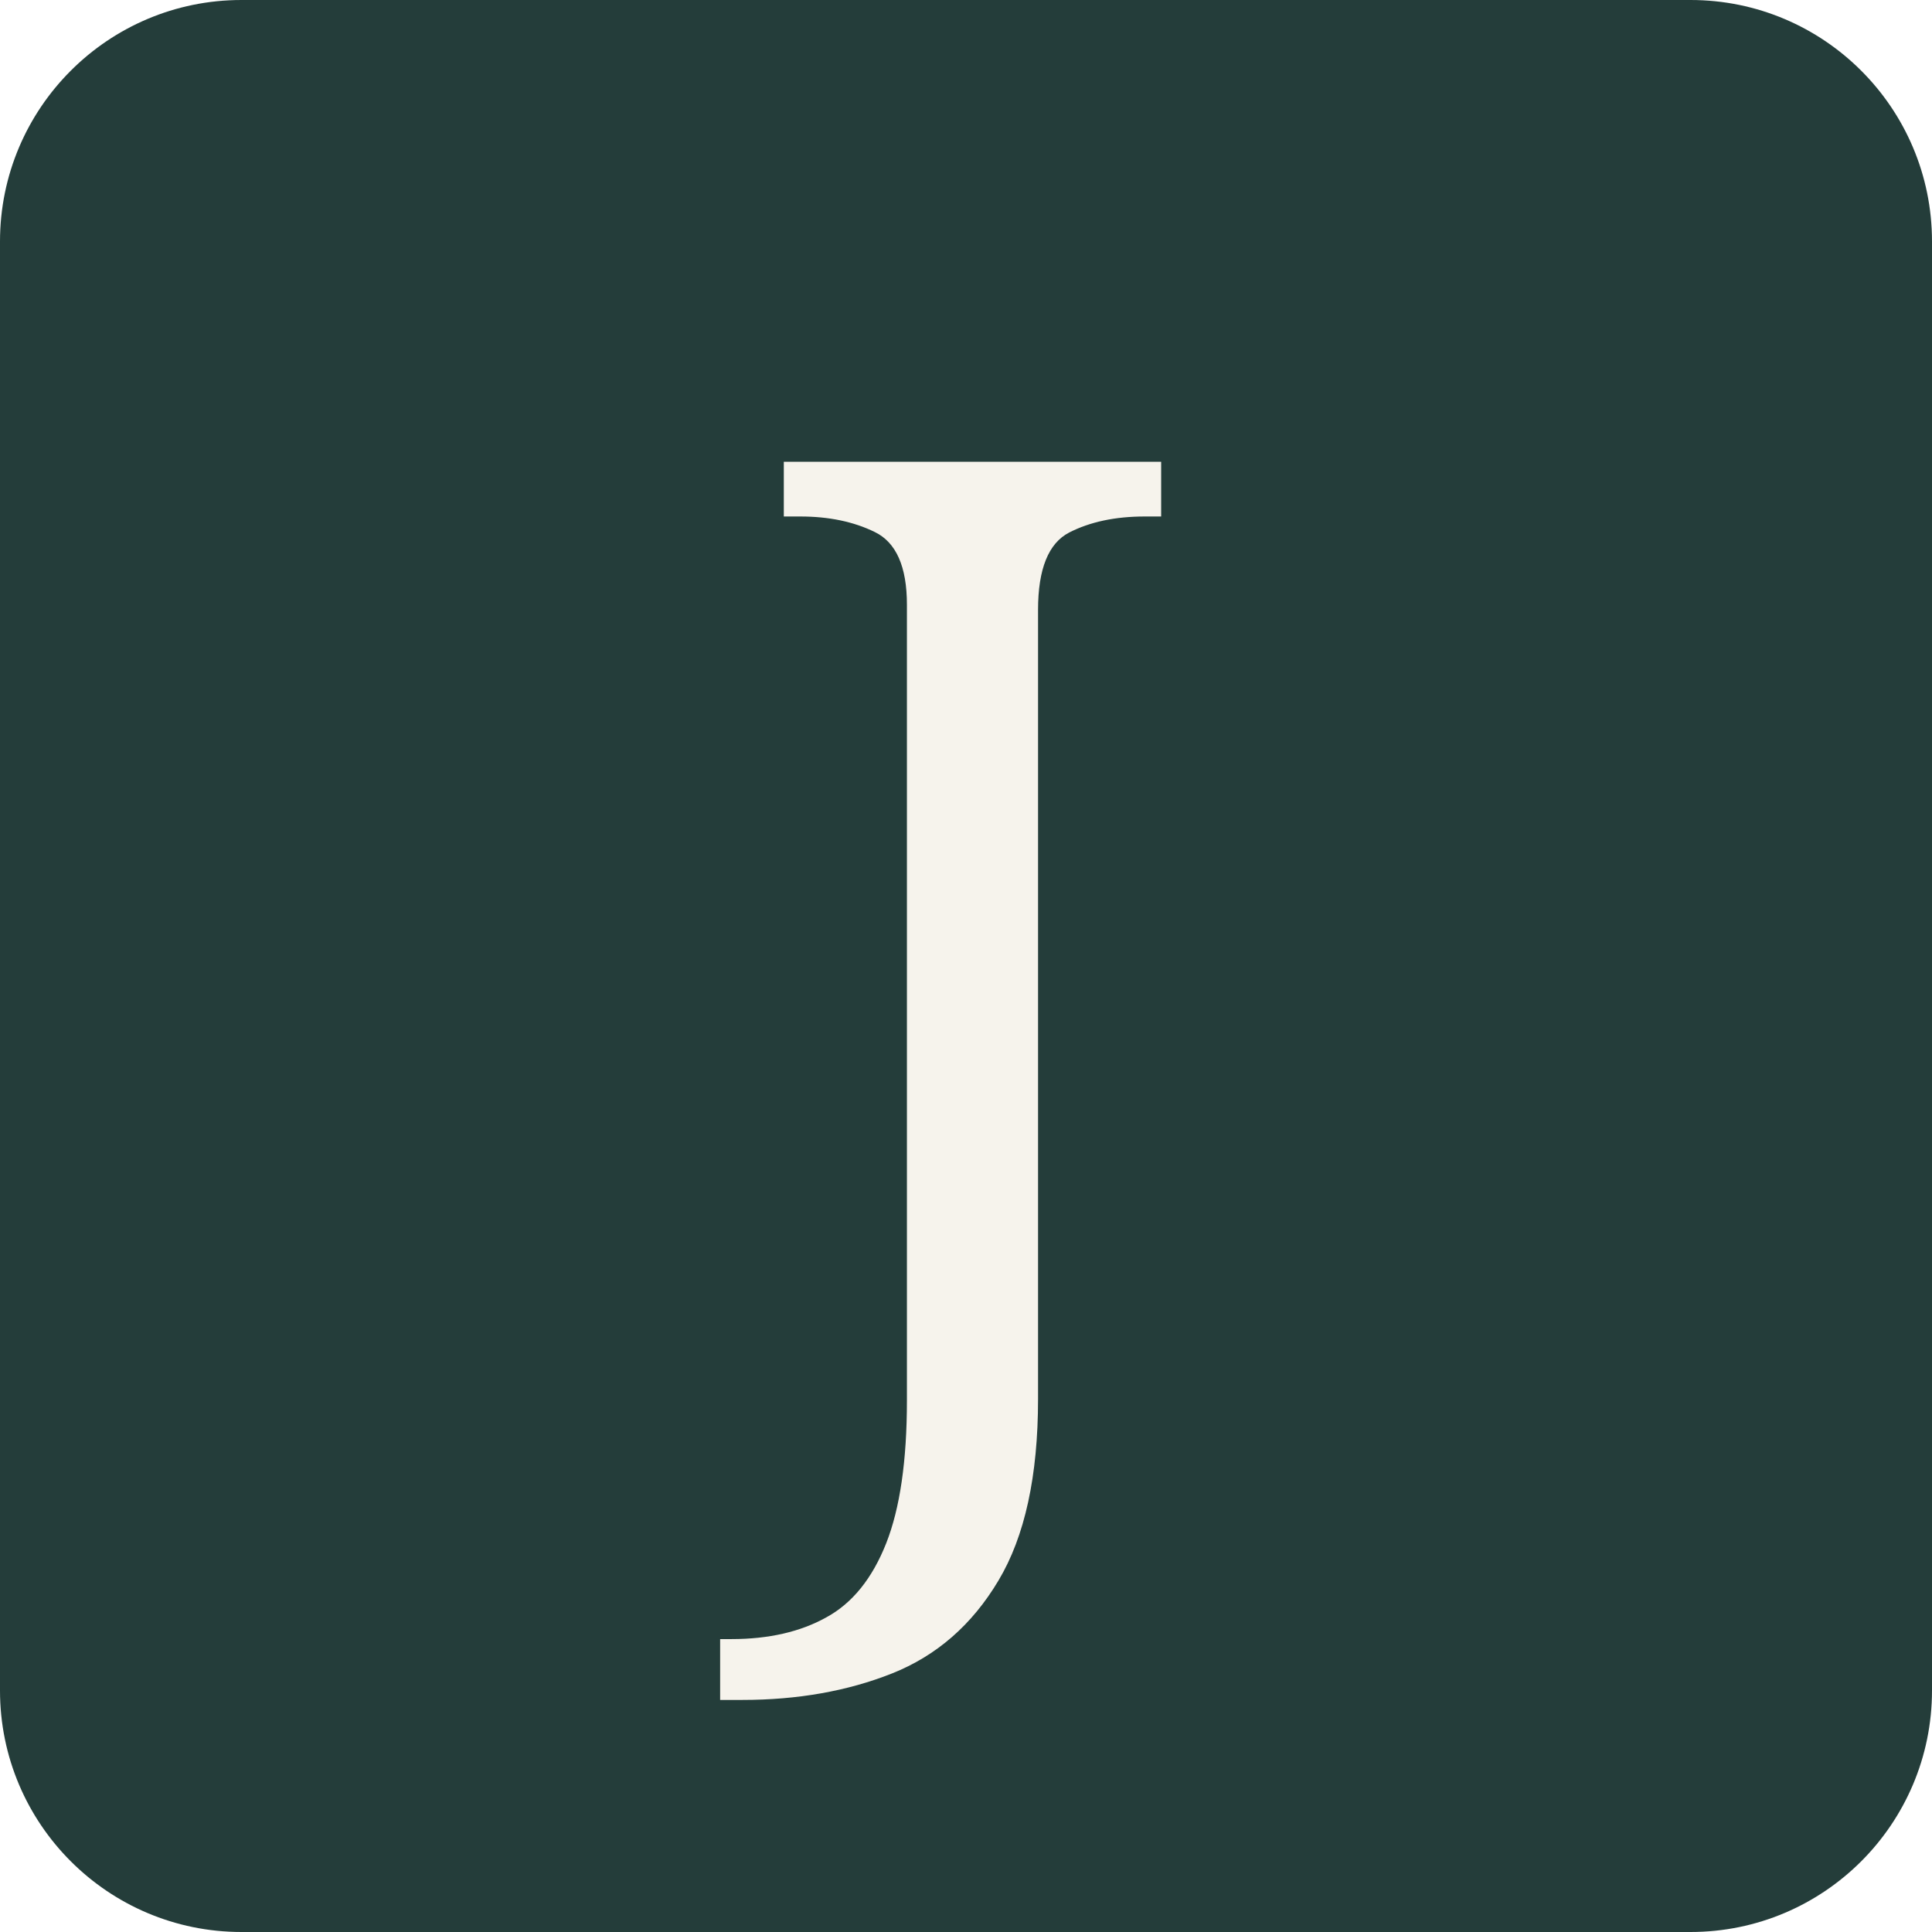
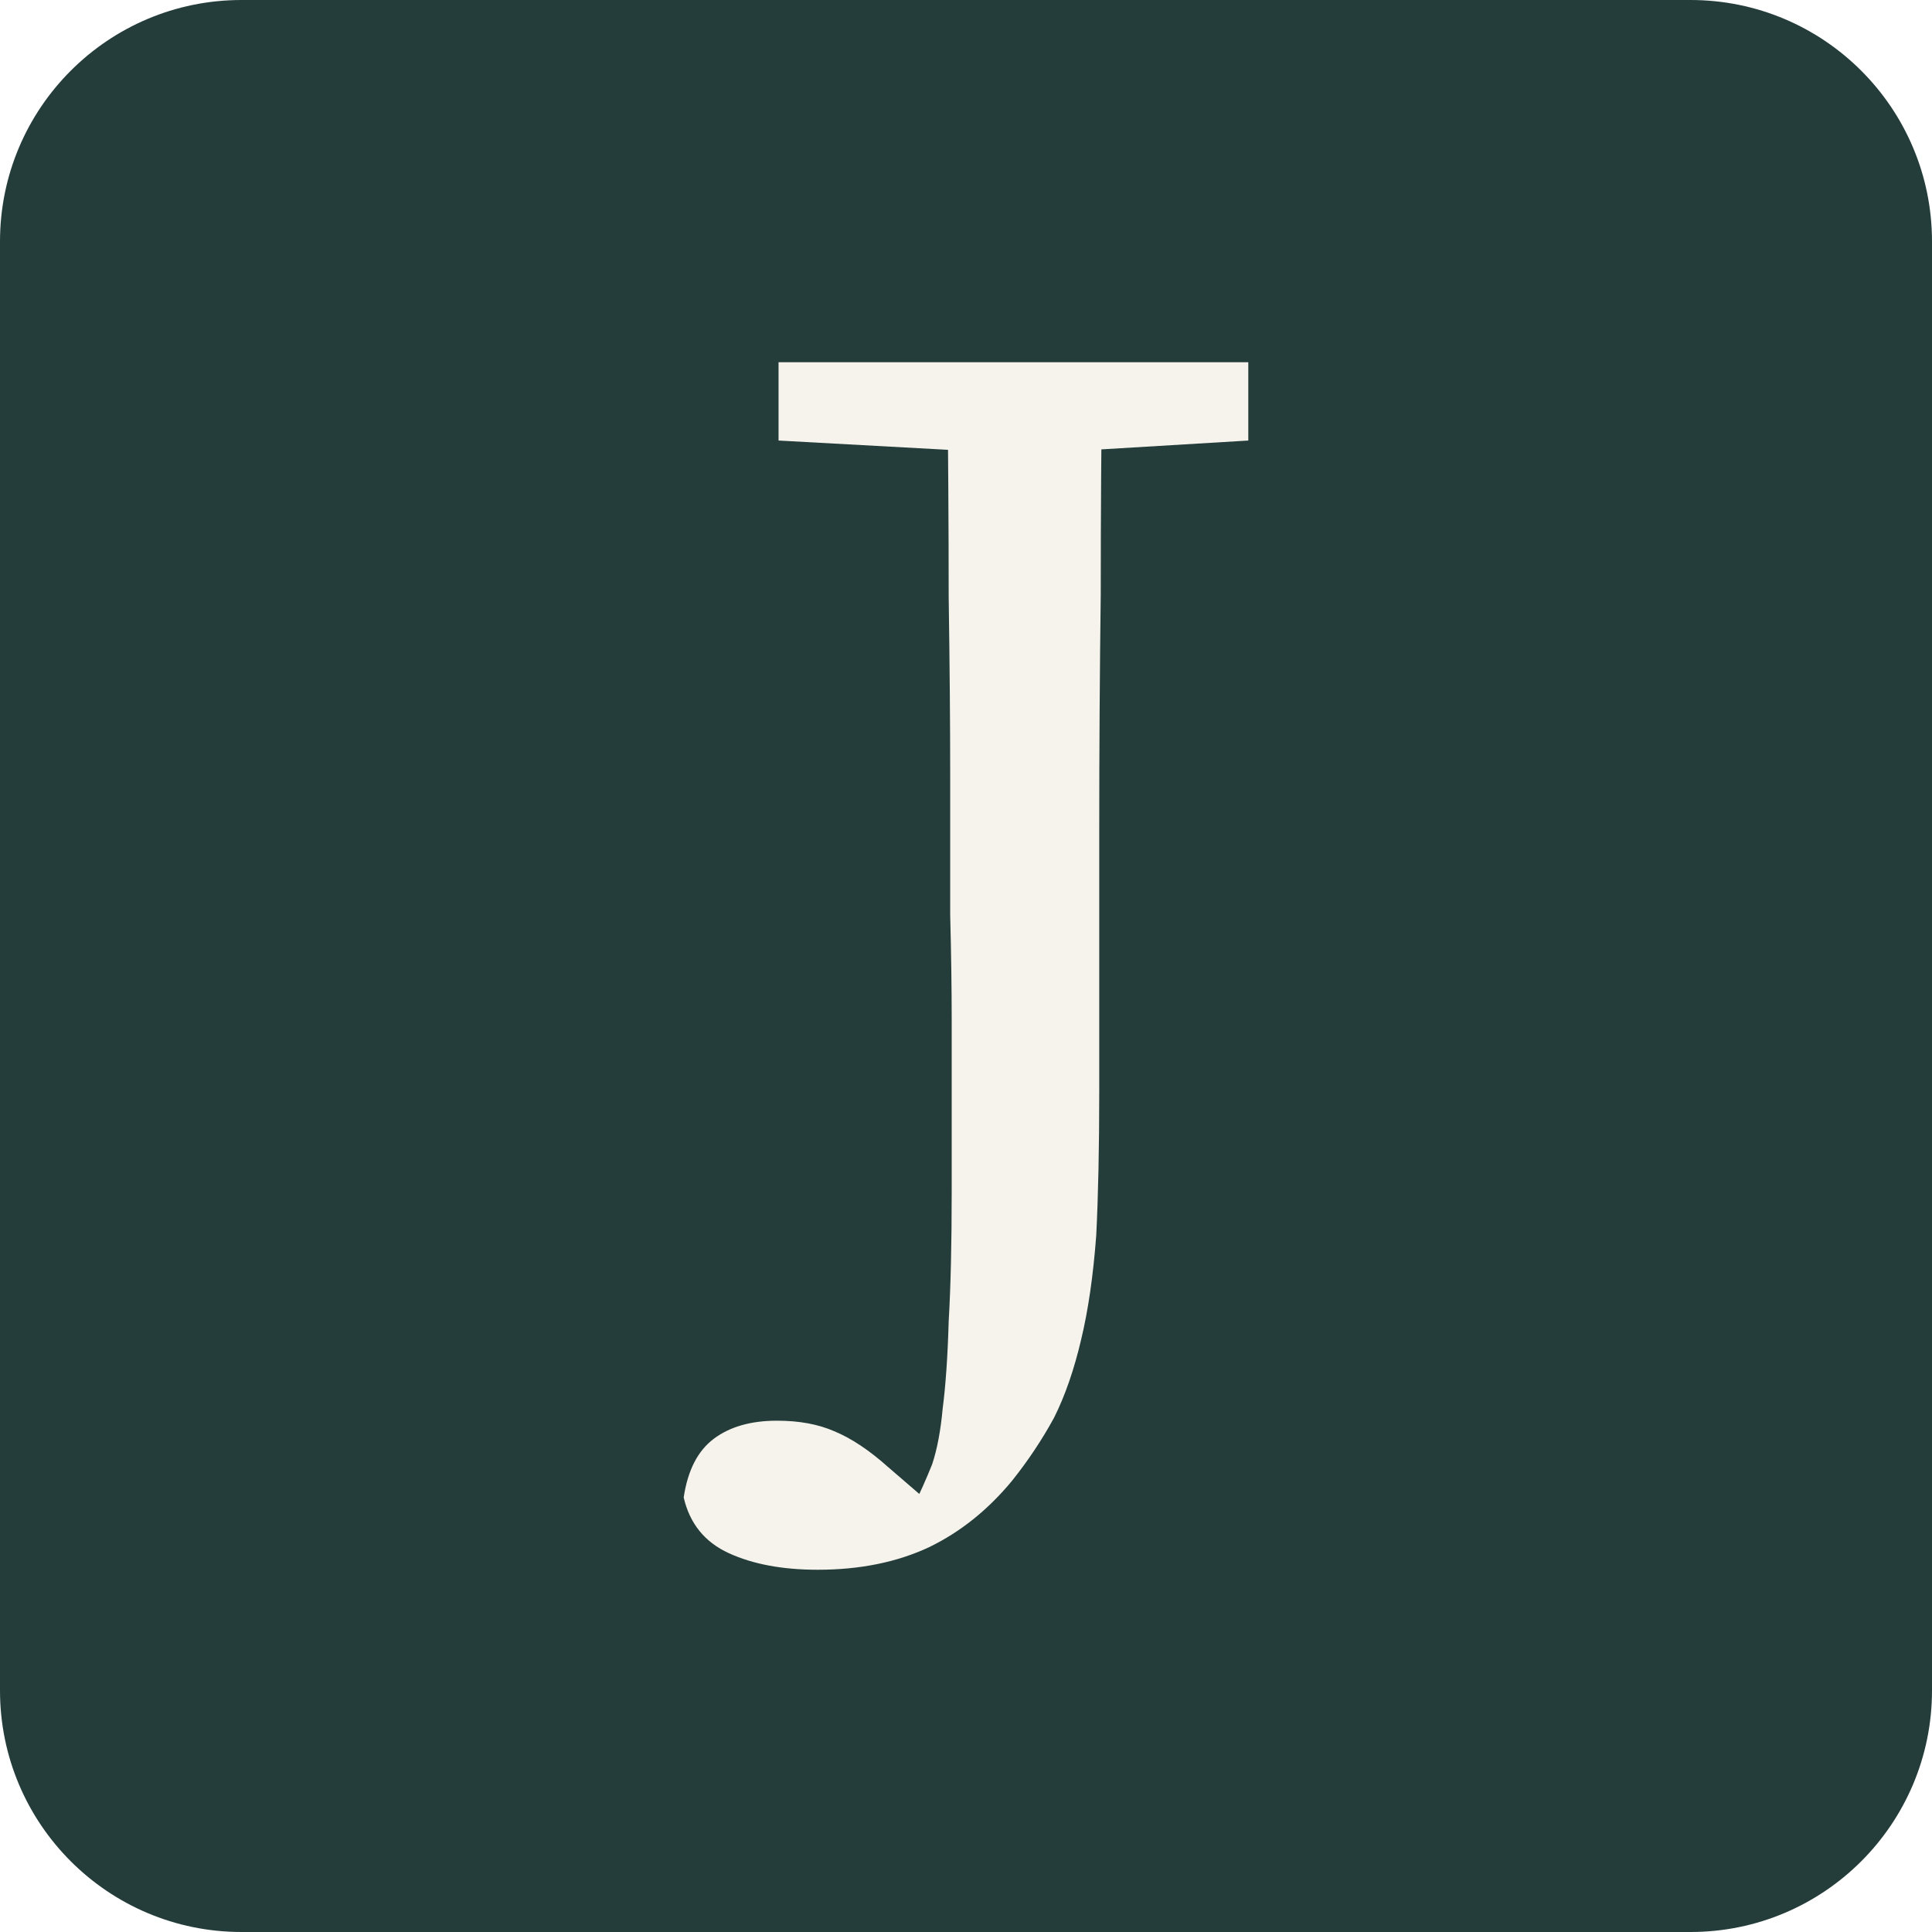
- <svg xmlns="http://www.w3.org/2000/svg" viewBox="0 0 64 64">
-   <rect width="64" height="64" rx="8" fill="#243d3a" />
-   <text x="32" y="46" text-anchor="middle" font-family="Georgia,serif" font-size="43" fill="#f6f3ec">J</text>
+ <svg xmlns="http://www.w3.org/2000/svg" viewBox="0 0 64 64" role="img" aria-labelledby="title desc">
+   <rect width="64" height="64" rx="8" fill="#243D3A" />
+   <path d="M0.066 0.132Q0.031 0.132 0.007 0.121Q-0.017 0.11 -0.023 0.084Q-0.019 0.057 -0.003 0.045Q0.013 0.033 0.039 0.033Q0.061 0.033 0.077 0.04Q0.094 0.047 0.113 0.064L0.142 0.089H0.129H0.136L0.129 0.091Q0.136 0.077 0.142 0.062Q0.147 0.047 0.149 0.025Q0.152 0.002 0.153 -0.033Q0.155 -0.067 0.155 -0.119Q0.155 -0.147 0.155 -0.174Q0.155 -0.201 0.155 -0.233Q0.155 -0.264 0.154 -0.303Q0.154 -0.343 0.154 -0.395Q0.154 -0.447 0.153 -0.514Q0.153 -0.582 0.152 -0.67H0.255Q0.254 -0.593 0.254 -0.516Q0.253 -0.439 0.253 -0.36V-0.186Q0.253 -0.13 0.251 -0.09Q0.248 -0.05 0.241 -0.021Q0.234 0.009 0.223 0.031Q0.211 0.053 0.195 0.073Q0.171 0.102 0.14 0.117Q0.108 0.132 0.066 0.132ZM0.04 -0.618V-0.67H0.352V-0.618L0.219 -0.61H0.186Z" transform="translate(23.79551 45.41646) scale(49.87531)" fill="#F6F3EC" />
</svg>
